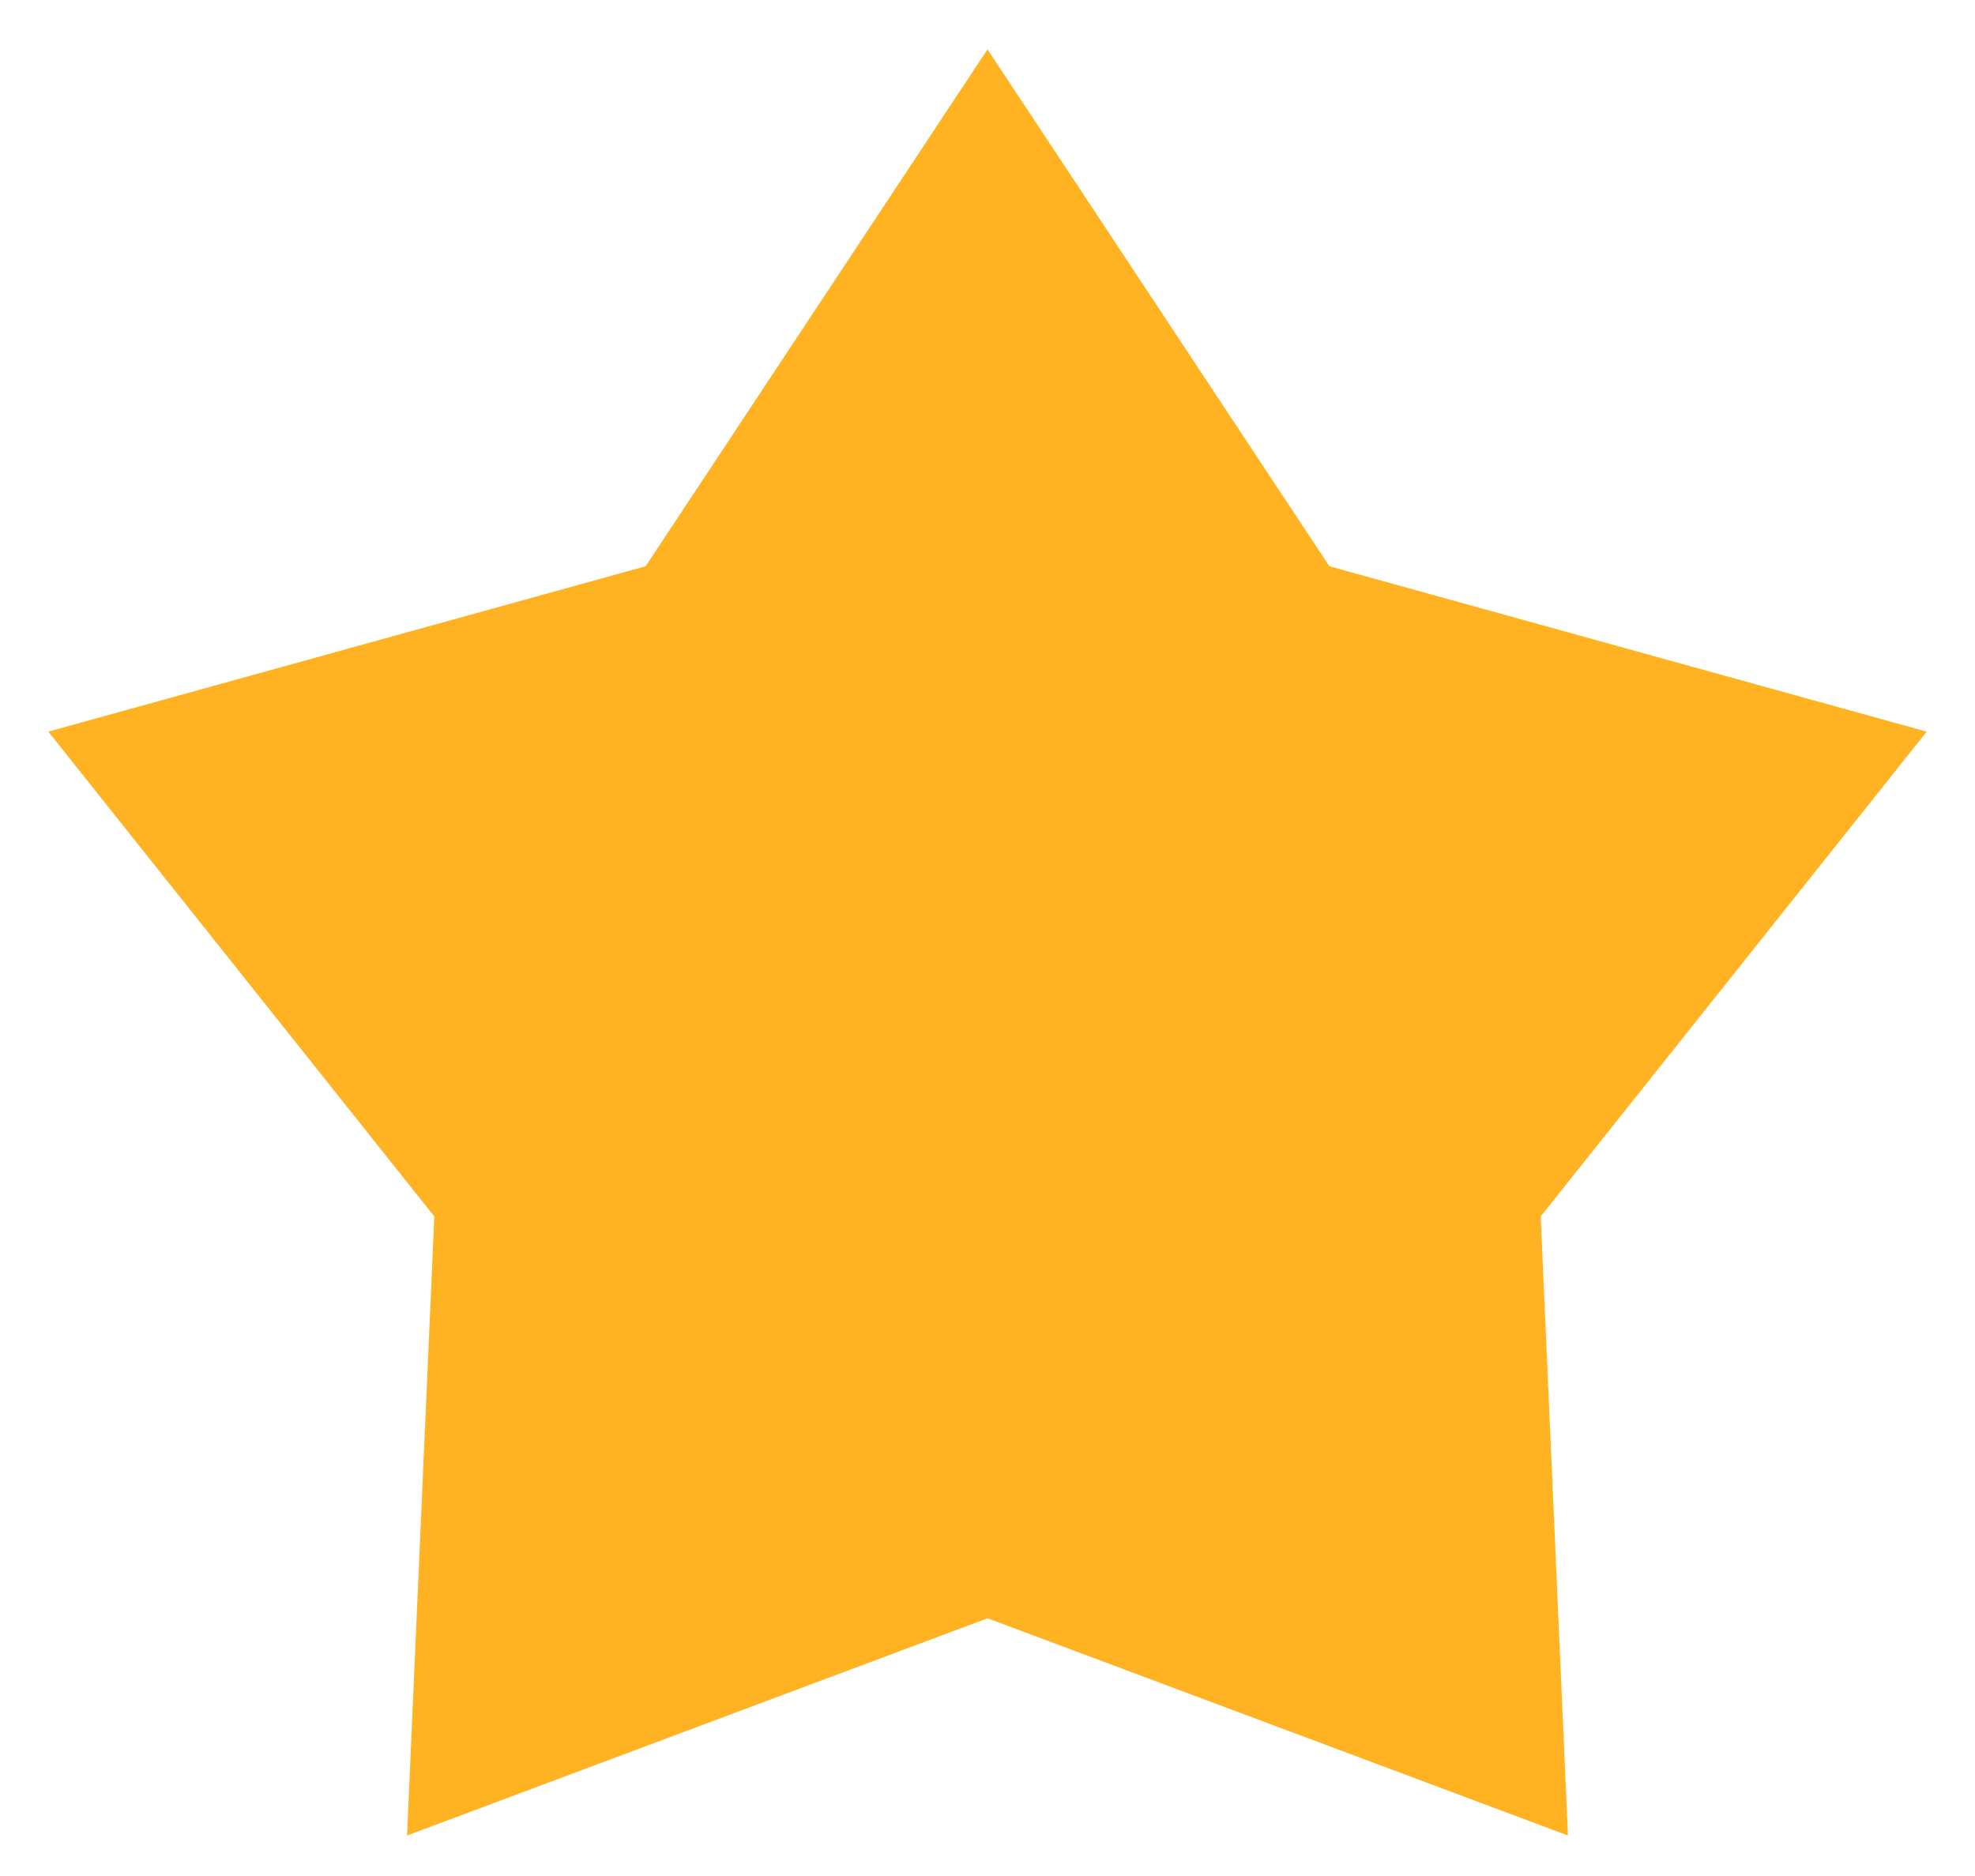
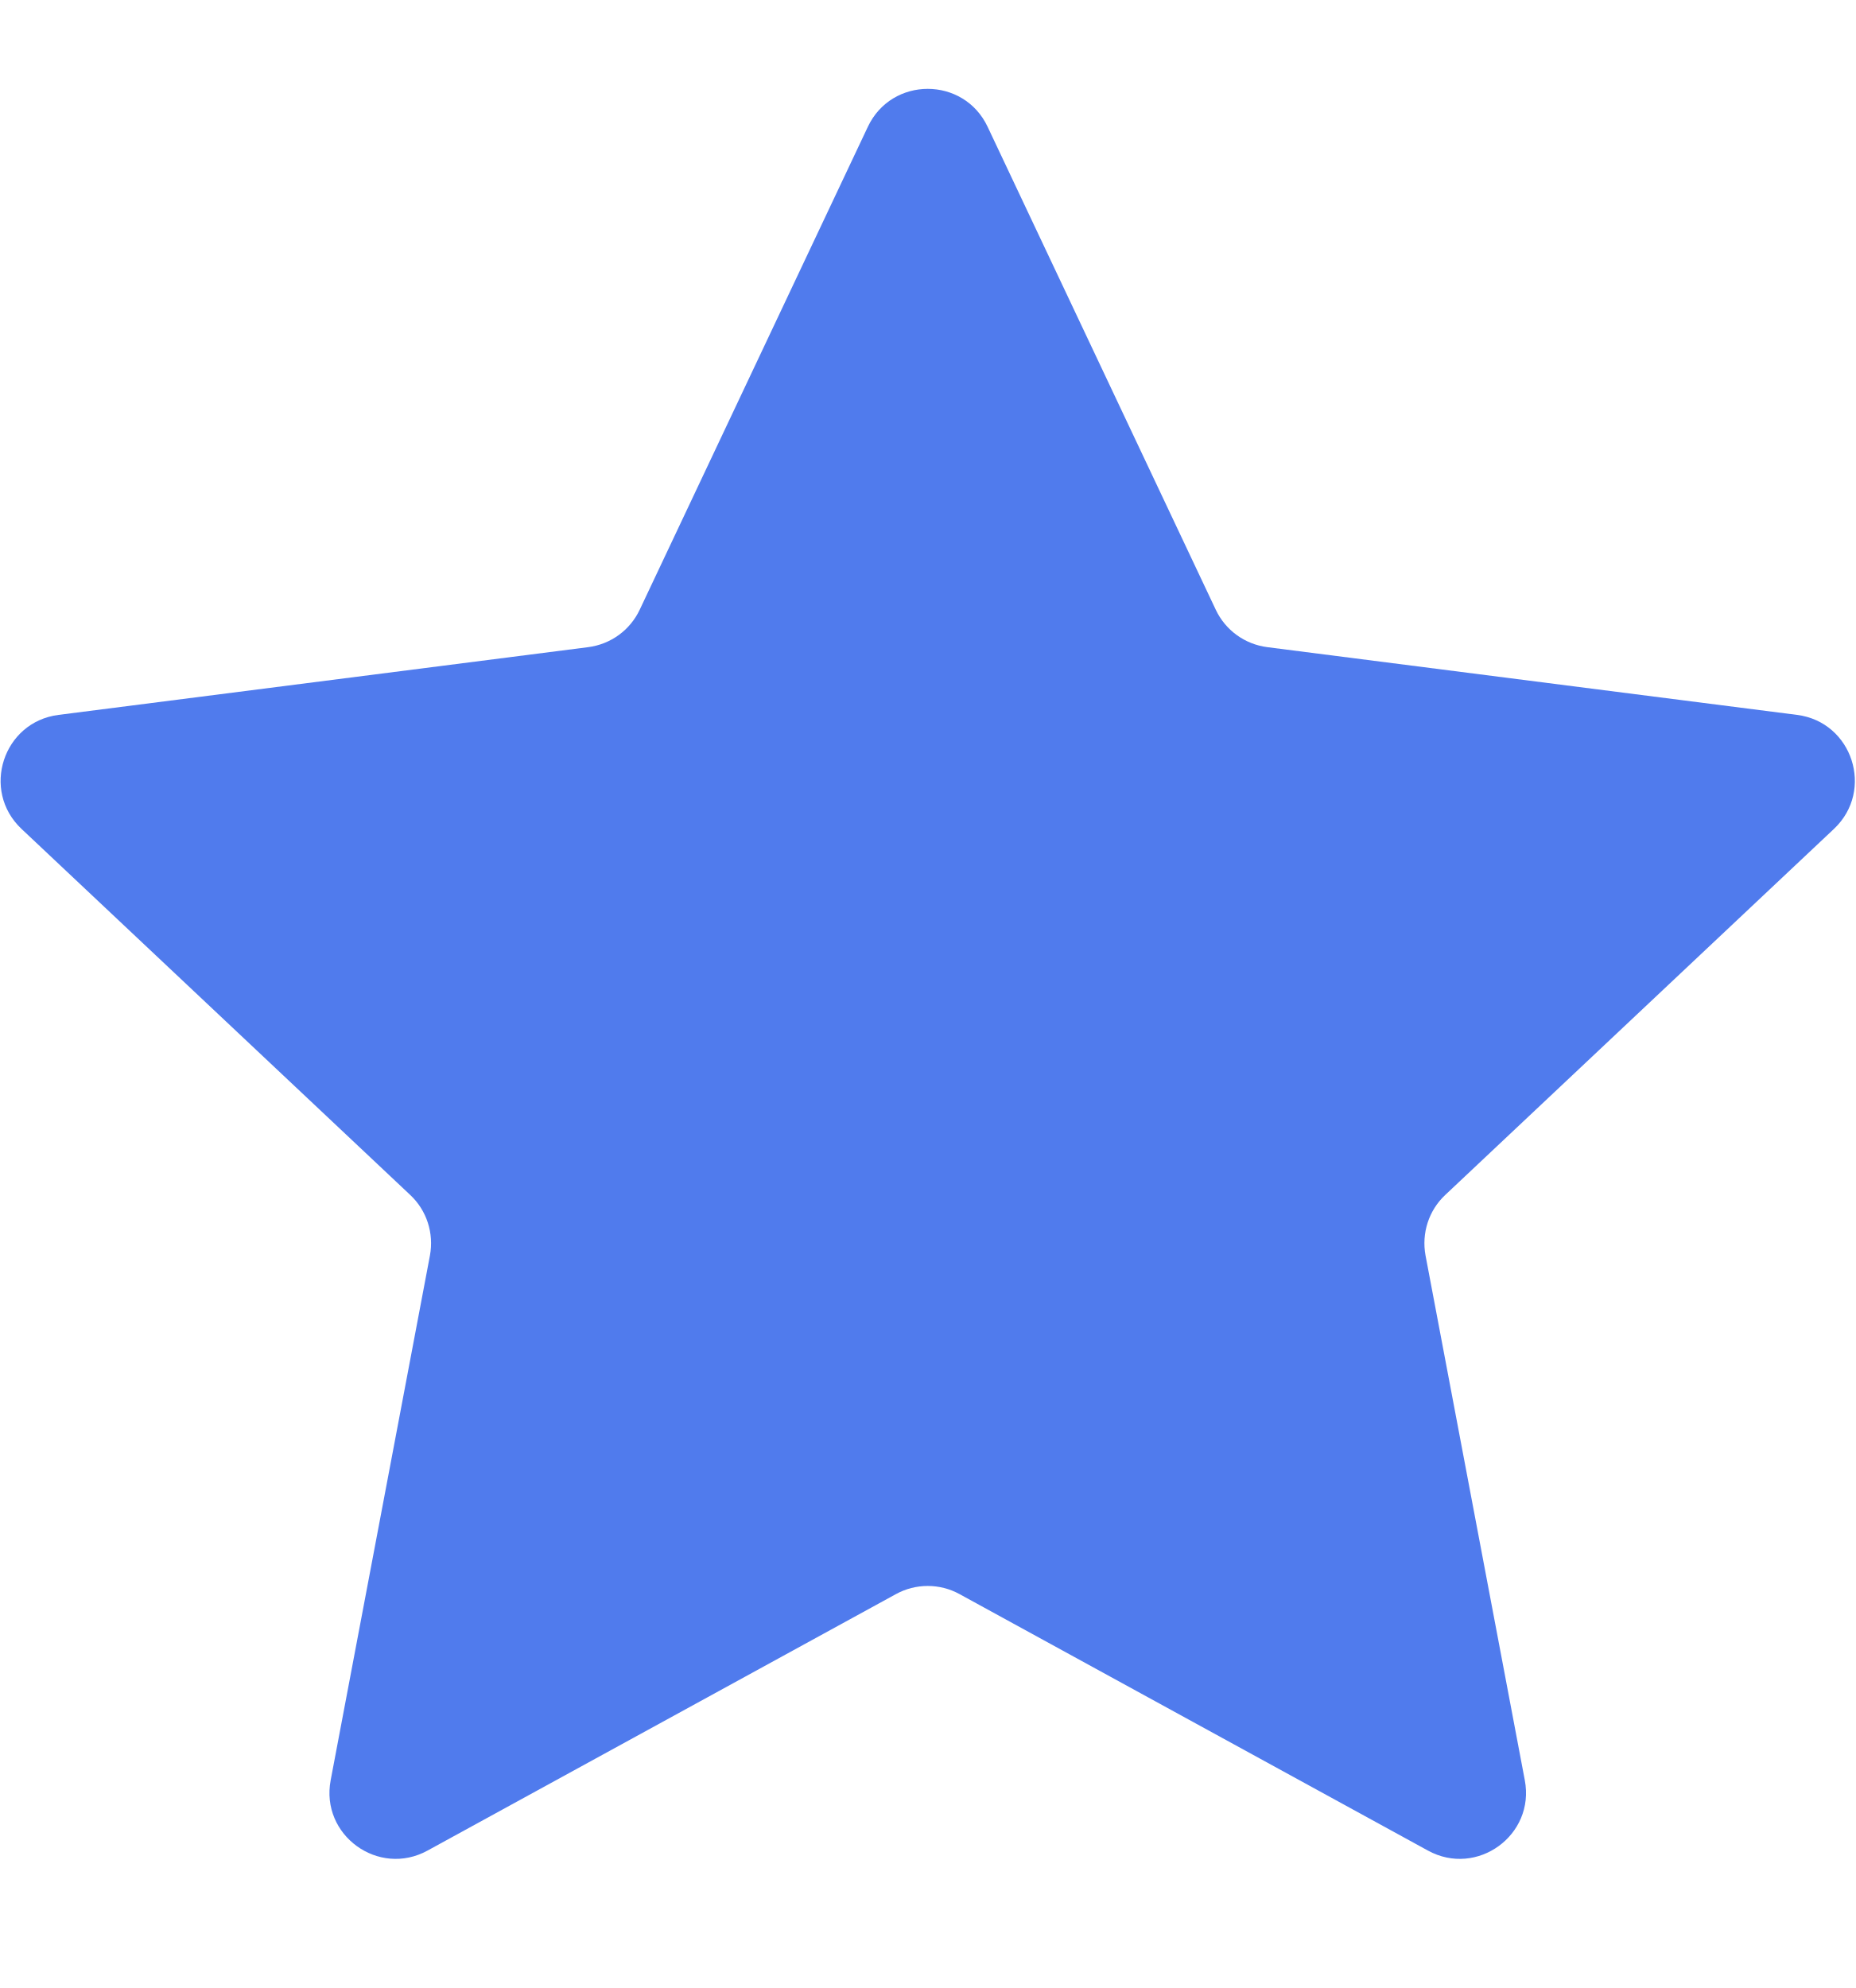
- <svg xmlns="http://www.w3.org/2000/svg" width="20" height="19" viewBox="0 0 20 19" fill="none">
-   <path d="M10 0.5L13.462 5.735L19.511 7.41L15.602 12.32L15.878 18.59L10 16.39L4.122 18.59L4.398 12.32L0.489 7.41L6.538 5.735L10 0.5Z" fill="#FFB322" />
+ <svg xmlns="http://www.w3.org/2000/svg" width="14" height="15" viewBox="0 0 14 15" fill="none">
+   <path d="M6.548 0.957C6.728 0.575 7.272 0.575 7.452 0.957L9.173 4.6C9.246 4.755 9.392 4.861 9.562 4.883L13.559 5.394C13.977 5.447 14.145 5.964 13.838 6.254L10.905 9.016C10.78 9.133 10.725 9.305 10.756 9.473L11.505 13.432C11.584 13.847 11.144 14.166 10.774 13.963L7.24 12.028C7.091 11.946 6.909 11.946 6.76 12.028L3.226 13.963C2.856 14.166 2.416 13.847 2.495 13.432L3.244 9.473C3.275 9.305 3.22 9.133 3.095 9.016L0.162 6.254C-0.145 5.964 0.023 5.447 0.442 5.394L4.438 4.883C4.608 4.861 4.754 4.755 4.827 4.6L6.548 0.957Z" fill="#507BED" />
</svg>
